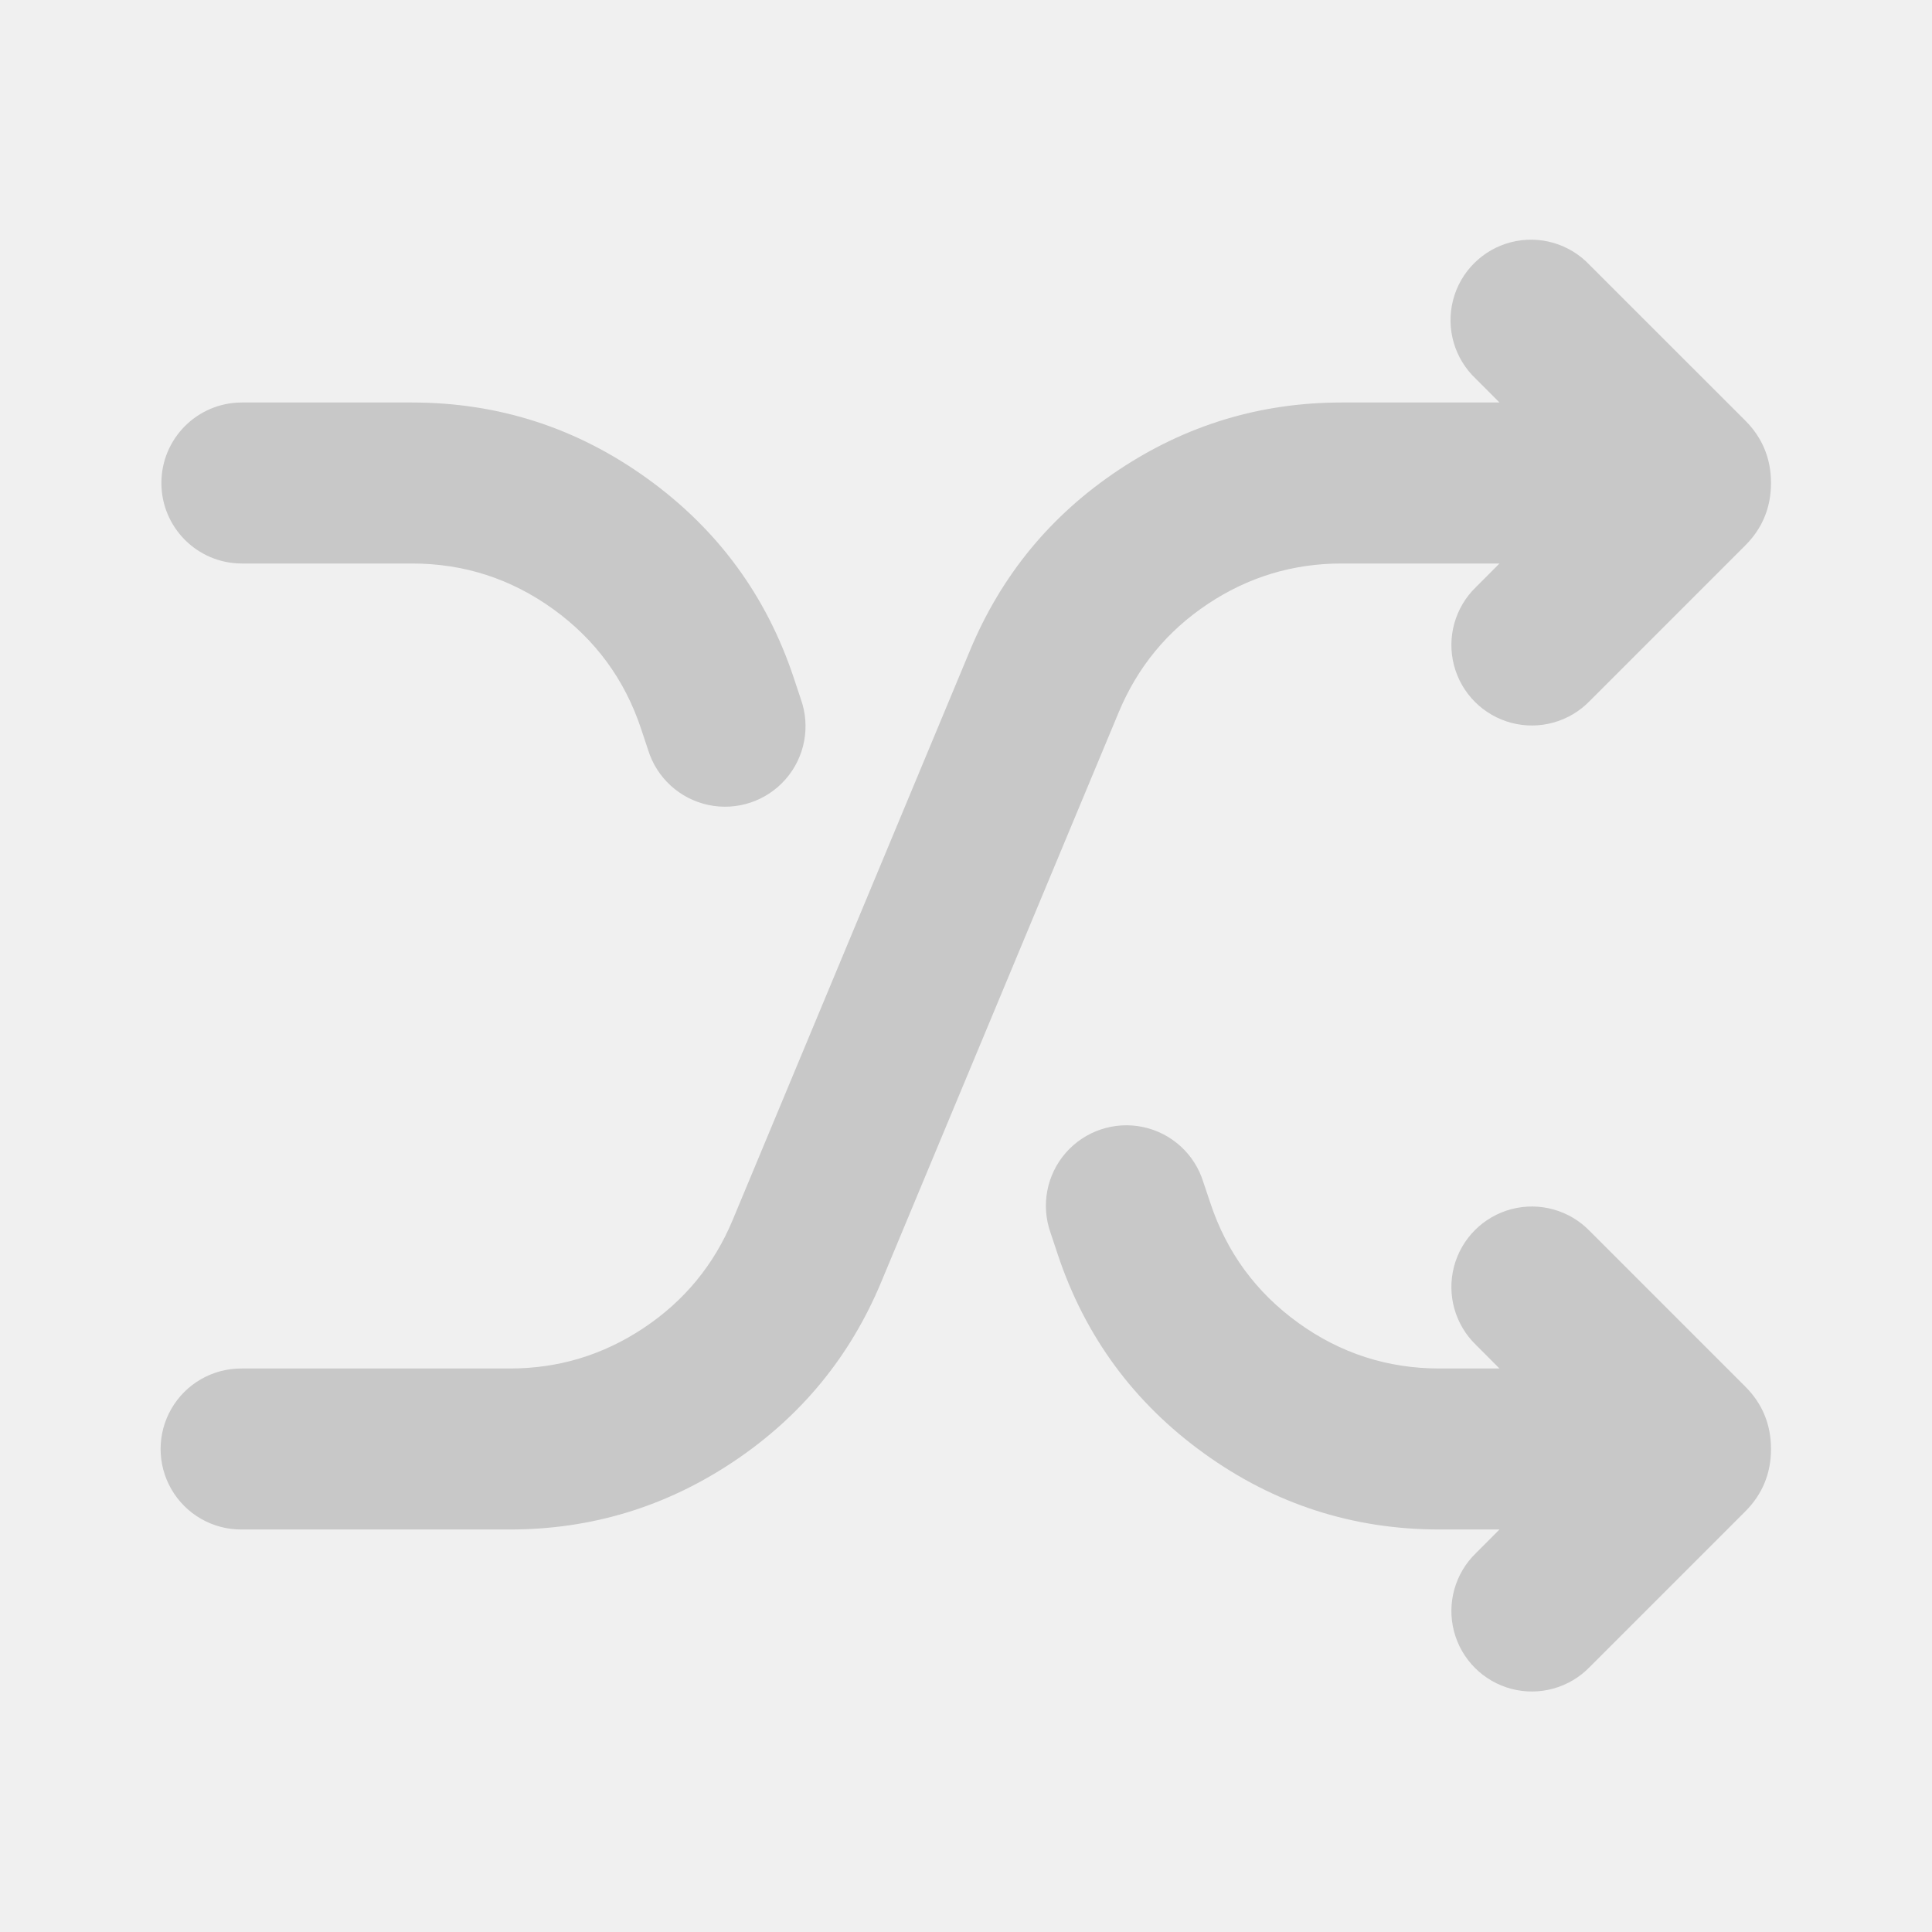
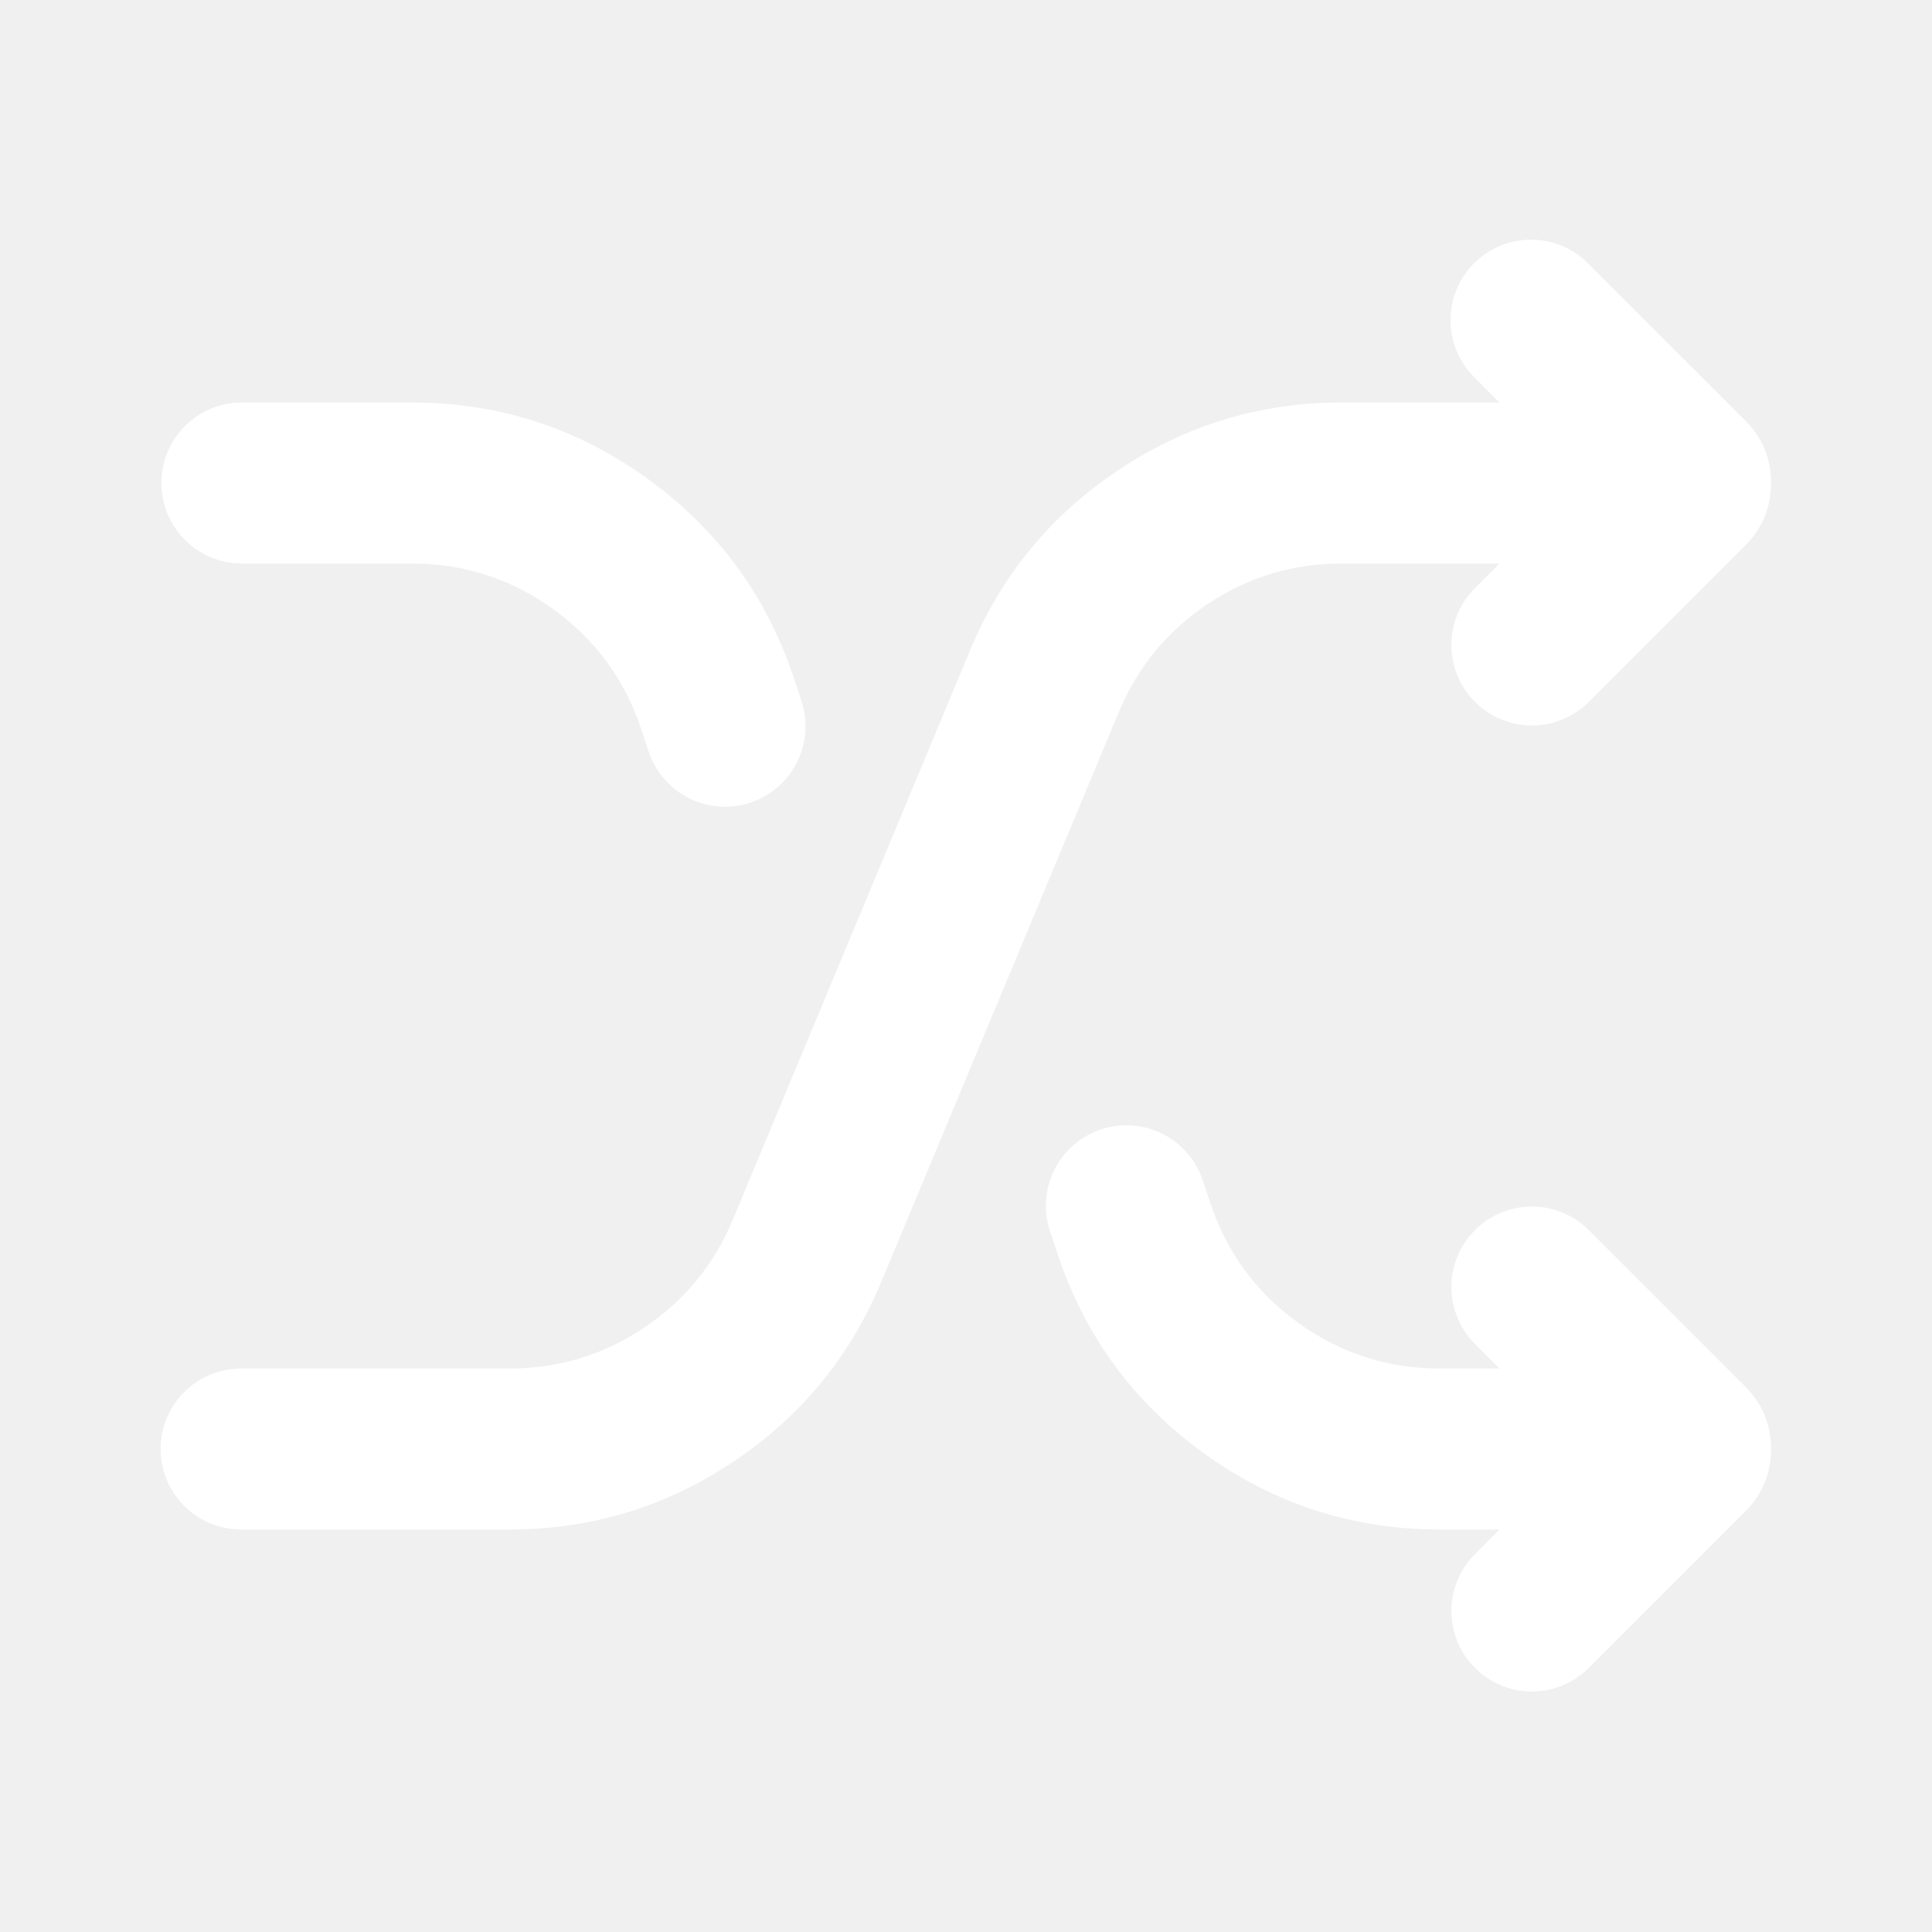
<svg xmlns="http://www.w3.org/2000/svg" t="1782923020138" class="icon" viewBox="0 0 1024 1024" version="1.1" p-id="2667" width="200" height="200">
-   <path fill="#C8C8C8" d="M924.928 222.805l-82.347-82.304a42.667 42.667 0 1 0-60.288 60.331l12.459 12.501h-83.627q-64.597 0-118.357 35.84t-78.592 95.445l-125.824 301.952q-14.891 35.755-47.147 57.259Q308.949 725.333 270.208 725.333H128a42.667 42.667 0 1 0 0 85.333h142.208q64.597 0 118.357-35.84t78.549-95.445l125.867-301.952q14.891-35.755 47.104-57.259Q672.341 298.667 711.083 298.667h83.669l-12.459 12.501a42.667 42.667 0 1 0 60.331 60.331l82.347-82.347Q938.667 275.499 938.667 256t-13.739-33.195zM128 213.333h90.325q68.864 0 124.715 40.277 55.893 40.277 77.653 105.6l3.755 11.307a42.667 42.667 0 1 1-80.939 26.965l-3.755-11.307q-13.056-39.168-46.592-63.36Q259.627 298.667 218.325 298.667H128a42.667 42.667 0 0 1 0-85.333z m666.752 597.333h-31.744q-68.864 0-124.757-40.277-55.893-40.277-77.653-105.6l-3.755-11.307a42.667 42.667 0 1 1 80.939-26.965l3.797 11.307q13.056 39.168 46.592 63.36 33.493 24.149 74.837 24.149h31.744l-12.459-12.501a42.667 42.667 0 1 1 60.331-60.331l82.347 82.347Q938.667 748.501 938.667 768t-13.739 33.195l-82.304 82.304a42.667 42.667 0 1 1-60.331-60.331l12.459-12.501z" p-id="2668" />
+   <path fill="#FFFFFF" d="M924.928 222.805l-82.347-82.304a42.667 42.667 0 1 0-60.288 60.331l12.459 12.501h-83.627q-64.597 0-118.357 35.84t-78.592 95.445l-125.824 301.952q-14.891 35.755-47.147 57.259Q308.949 725.333 270.208 725.333H128a42.667 42.667 0 1 0 0 85.333h142.208q64.597 0 118.357-35.84t78.549-95.445l125.867-301.952q14.891-35.755 47.104-57.259Q672.341 298.667 711.083 298.667h83.669l-12.459 12.501a42.667 42.667 0 1 0 60.331 60.331l82.347-82.347Q938.667 275.499 938.667 256t-13.739-33.195zM128 213.333h90.325q68.864 0 124.715 40.277 55.893 40.277 77.653 105.6l3.755 11.307a42.667 42.667 0 1 1-80.939 26.965l-3.755-11.307q-13.056-39.168-46.592-63.36Q259.627 298.667 218.325 298.667H128a42.667 42.667 0 0 1 0-85.333z m666.752 597.333h-31.744q-68.864 0-124.757-40.277-55.893-40.277-77.653-105.6l-3.755-11.307a42.667 42.667 0 1 1 80.939-26.965l3.797 11.307q13.056 39.168 46.592 63.36 33.493 24.149 74.837 24.149h31.744l-12.459-12.501a42.667 42.667 0 1 1 60.331-60.331l82.347 82.347Q938.667 748.501 938.667 768t-13.739 33.195l-82.304 82.304a42.667 42.667 0 1 1-60.331-60.331l12.459-12.501z" p-id="2668" />
</svg>
